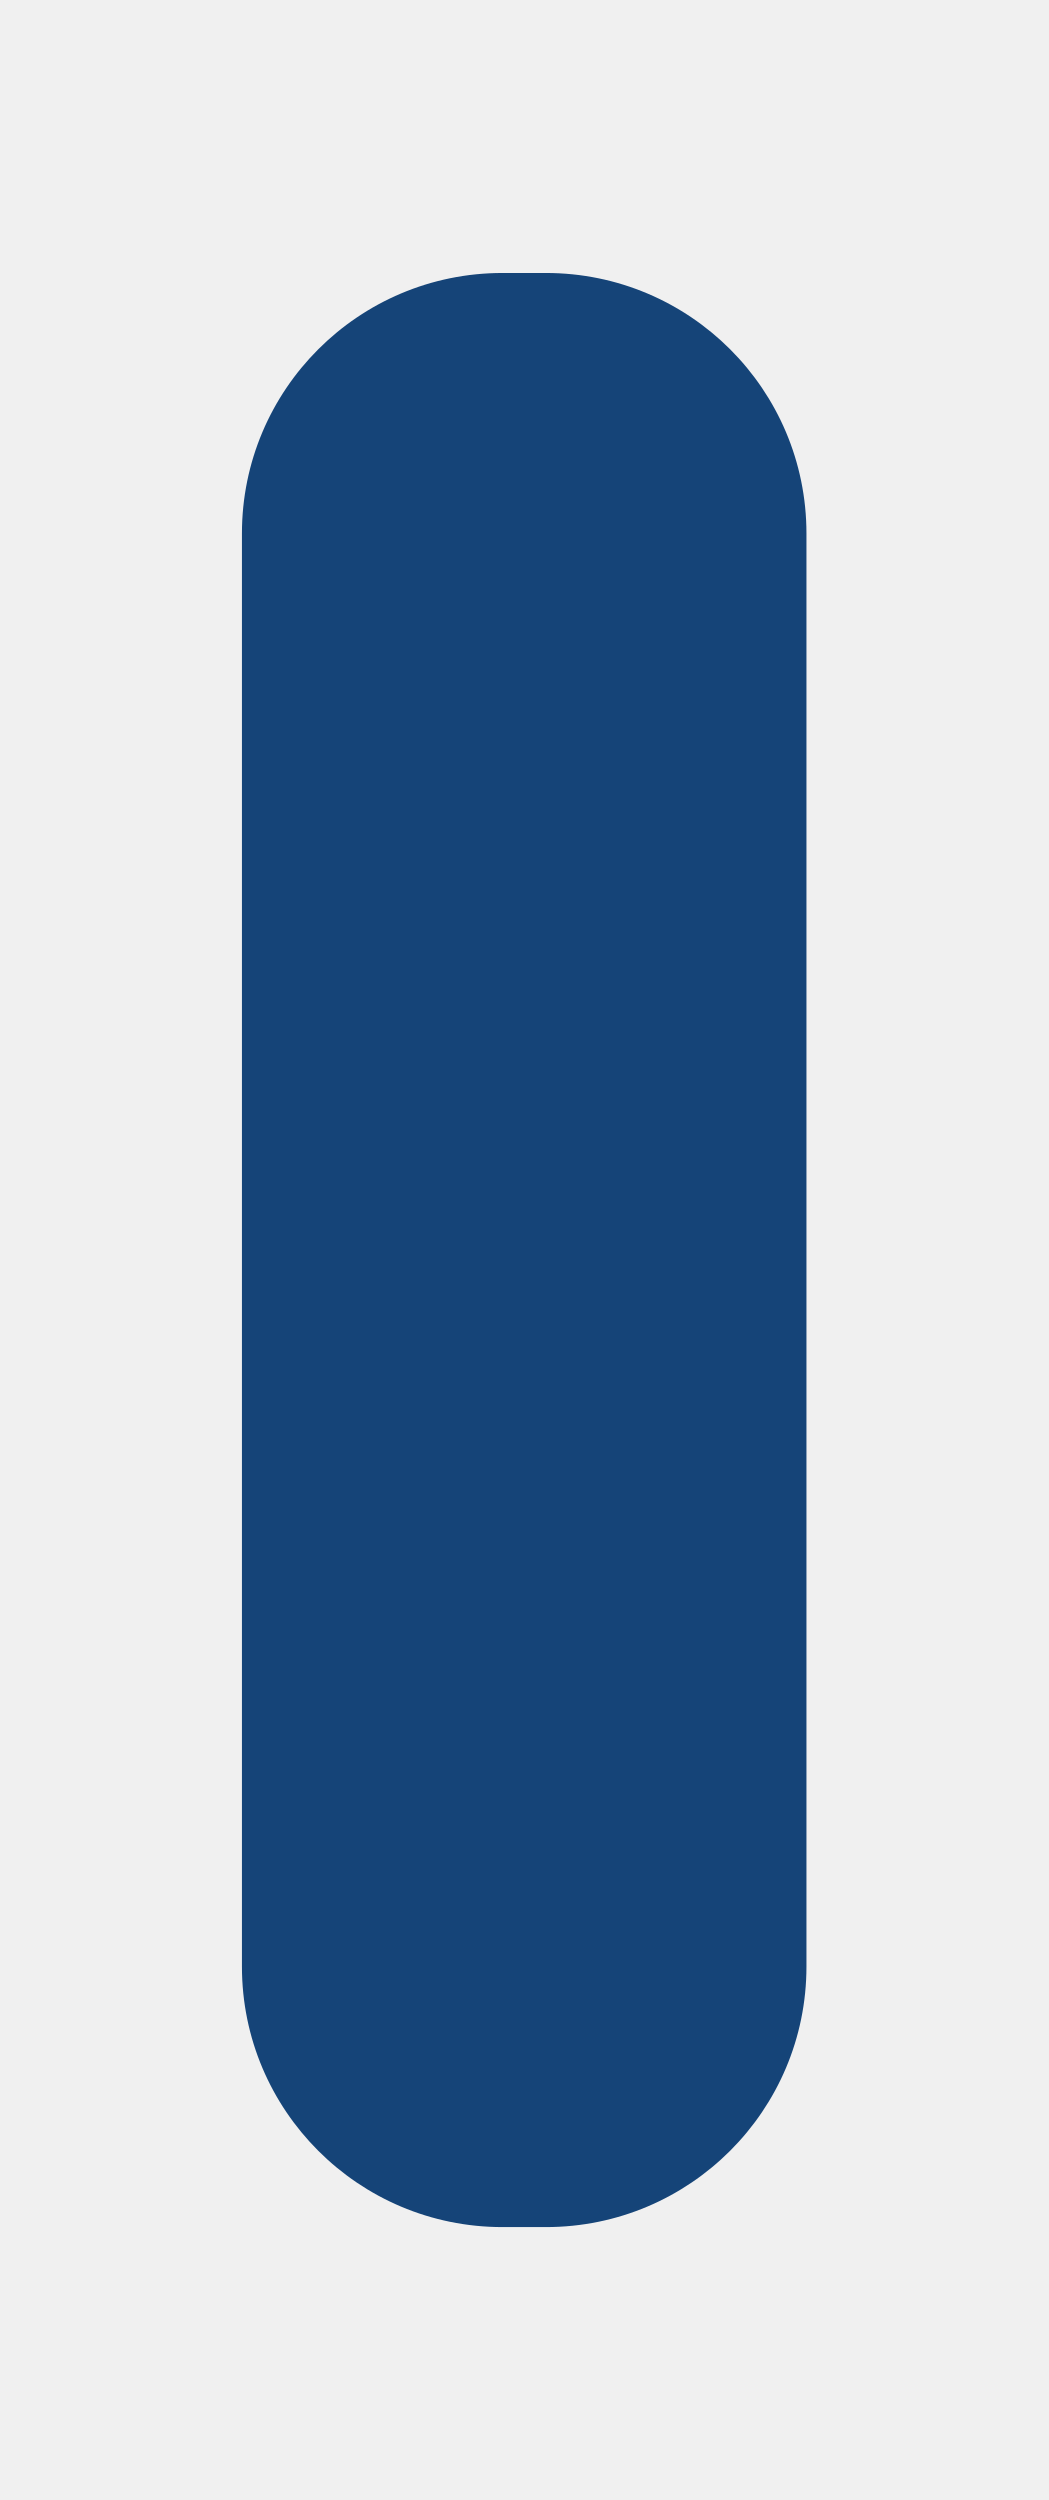
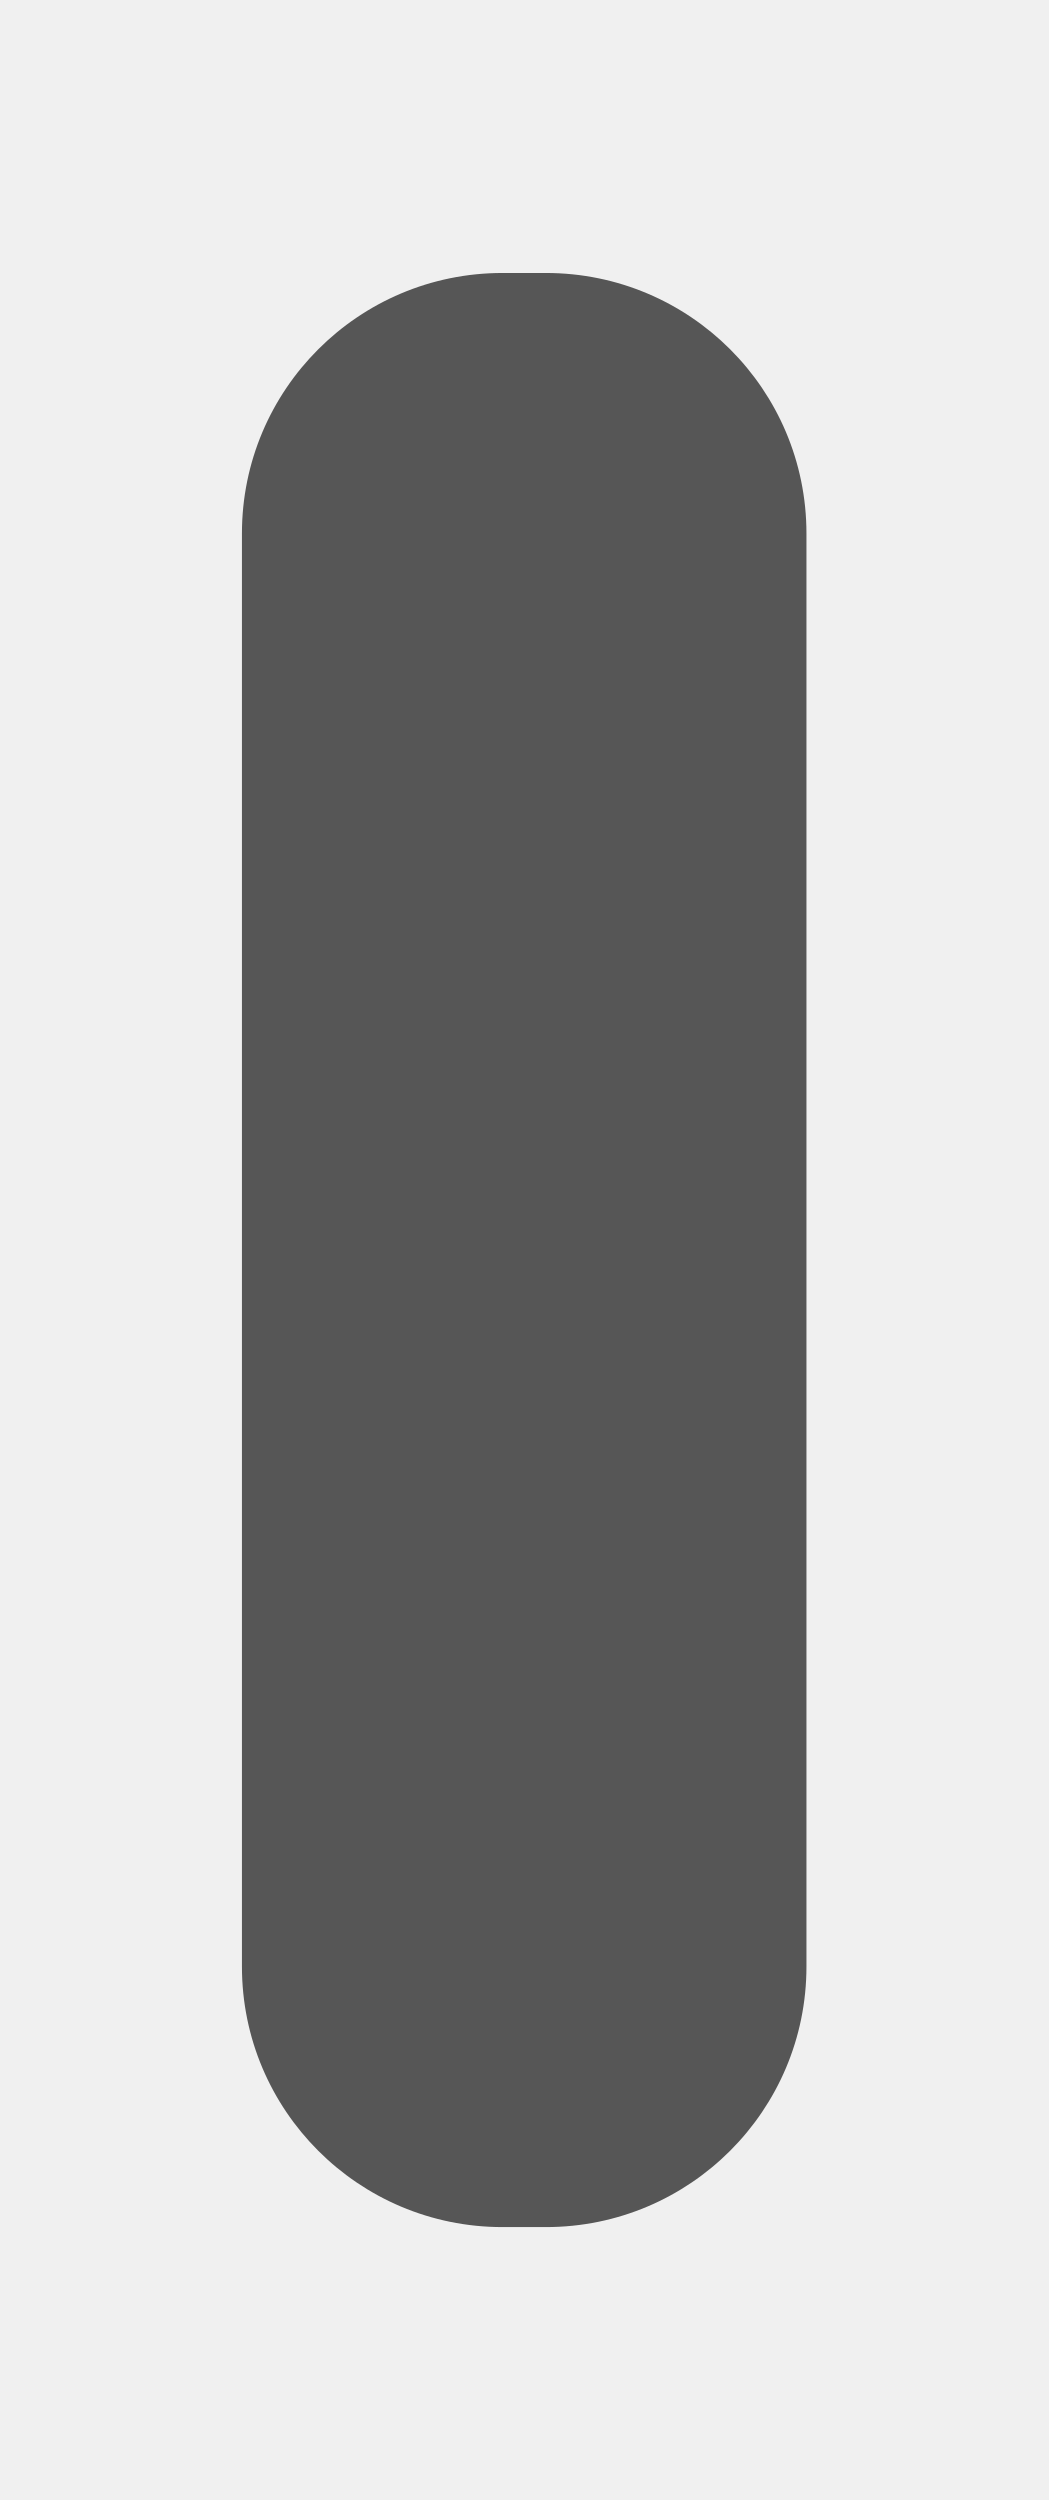
<svg xmlns="http://www.w3.org/2000/svg" xmlns:xlink="http://www.w3.org/1999/xlink" width="13" height="31" id="svg2" version="1.1">
  <defs id="defs4">
    <linearGradient id="linearGradient3900">
      <stop style="stop-color:#ffffff;stop-opacity:0.09;" offset="0" id="stop3902" />
      <stop id="stop3908" offset="0.8" style="stop-color:#ffffff;stop-opacity:0.06;" />
      <stop style="stop-color:#000000;stop-opacity:0.52;" offset="1" id="stop3904" />
    </linearGradient>
    <linearGradient id="linearGradient3818">
      <stop style="stop-color:#585858;stop-opacity:1;" offset="0" id="stop3820" />
      <stop id="stop3828" offset="0.5" style="stop-color:#2b2b2b;stop-opacity:1;" />
      <stop style="stop-color:#111111;stop-opacity:1;" offset="1" id="stop3822" />
    </linearGradient>
    <linearGradient id="linearGradient4347">
      <stop style="stop-color:#000000;stop-opacity:0;" offset="0" id="stop4349" />
      <stop style="stop-color:#000000;stop-opacity:1;" offset="1" id="stop4351" />
    </linearGradient>
    <linearGradient id="linearGradient4074">
      <stop style="stop-color:#ff57ff;stop-opacity:1;" offset="0" id="stop4076" />
      <stop style="stop-color:#ffffff;stop-opacity:0;" offset="1" id="stop4078" />
    </linearGradient>
    <linearGradient id="linearGradient4022">
      <stop style="stop-color:#434343;stop-opacity:1;" offset="0" id="stop4024" />
      <stop style="stop-color:#353535;stop-opacity:1;" offset="0.4" id="stop3830" />
      <stop style="stop-color:#151515;stop-opacity:1;" offset="1" id="stop4026" />
    </linearGradient>
    <linearGradient id="linearGradient3866">
      <stop style="stop-color:#000000;stop-opacity:1;" offset="0" id="stop3868" />
      <stop style="stop-color:#ffffff;stop-opacity:0.587;" offset="1" id="stop3870" />
    </linearGradient>
    <linearGradient id="linearGradient3858">
      <stop style="stop-color:#000000;stop-opacity:1;" offset="0" id="stop3860" />
      <stop style="stop-color:#ffffff;stop-opacity:0.5;" offset="1" id="stop3862" />
    </linearGradient>
    <linearGradient id="linearGradient3812">
      <stop style="stop-color:#ffffff;stop-opacity:1;" offset="0" id="stop3814" />
      <stop style="stop-color:#000000;stop-opacity:1;" offset="1" id="stop3816" />
    </linearGradient>
    <linearGradient id="linearGradient3760">
      <stop style="stop-color:#212121;stop-opacity:1;" offset="0" id="stop3762" />
      <stop id="stop3768" offset="0.4" style="stop-color:#666666;stop-opacity:1;" />
      <stop style="stop-color:#666666;stop-opacity:1;" offset="0.65" id="stop3770" />
      <stop style="stop-color:#363636;stop-opacity:1;" offset="1" id="stop3764" />
    </linearGradient>
    <linearGradient xlink:href="#linearGradient3760-4" id="linearGradient3766-6" x1="2" y1="1029.362" x2="13" y2="1029.362" gradientUnits="userSpaceOnUse" />
    <linearGradient id="linearGradient3760-4">
      <stop style="stop-color:#212121;stop-opacity:1;" offset="0" id="stop3762-3" />
      <stop id="stop3768-7" offset="0.4" style="stop-color:#666666;stop-opacity:1;" />
      <stop style="stop-color:#666666;stop-opacity:1;" offset="0.65" id="stop3770-4" />
      <stop style="stop-color:#363636;stop-opacity:1;" offset="1" id="stop3764-6" />
    </linearGradient>
    <linearGradient xlink:href="#linearGradient3812-0" id="linearGradient3818-1" x1="7.972" y1="1009.006" x2="7.972" y2="1049.531" gradientUnits="userSpaceOnUse" />
    <linearGradient id="linearGradient3812-0">
      <stop style="stop-color:#000000;stop-opacity:0;" offset="0" id="stop3814-1" />
      <stop style="stop-color:#000000;stop-opacity:1;" offset="1" id="stop3816-3" />
    </linearGradient>
    <linearGradient xlink:href="#linearGradient3760-3" id="linearGradient3766-2" x1="2" y1="1029.362" x2="13" y2="1029.362" gradientUnits="userSpaceOnUse" />
    <linearGradient id="linearGradient3760-3">
      <stop style="stop-color:#212121;stop-opacity:1;" offset="0" id="stop3762-39" />
      <stop id="stop3768-2" offset="0.4" style="stop-color:#666666;stop-opacity:1;" />
      <stop style="stop-color:#666666;stop-opacity:1;" offset="0.65" id="stop3770-3" />
      <stop style="stop-color:#363636;stop-opacity:1;" offset="1" id="stop3764-0" />
    </linearGradient>
    <linearGradient xlink:href="#linearGradient4022-2" id="linearGradient4028-7" x1="2" y1="1029.862" x2="11" y2="1029.862" gradientUnits="userSpaceOnUse" />
    <linearGradient id="linearGradient4022-2">
      <stop style="stop-color:#262626;stop-opacity:1;" offset="0" id="stop4024-0" />
      <stop id="stop4030-8" offset="0.3" style="stop-color:#555555;stop-opacity:1;" />
      <stop style="stop-color:#555555;stop-opacity:1;" offset="0.7" id="stop4032-5" />
      <stop style="stop-color:#262626;stop-opacity:1;" offset="1" id="stop4026-9" />
    </linearGradient>
    <linearGradient xlink:href="#linearGradient4074-7" id="linearGradient4080-6" x1="6.503" y1="1009.787" x2="6.503" y2="1049.845" gradientUnits="userSpaceOnUse" gradientTransform="matrix(0.7810456,0,0,0.9570624,1.373203,44.24326)" />
    <linearGradient id="linearGradient4074-7">
      <stop style="stop-color:#000000;stop-opacity:0;" offset="0" id="stop4076-9" />
      <stop style="stop-color:#000000;stop-opacity:1;" offset="1" id="stop4078-8" />
    </linearGradient>
    <linearGradient y2="1049.341" x2="6.542" y1="1008.997" x1="6.542" gradientTransform="matrix(1.258792,0,0,1.054939,-1.749302,-55.5163)" gradientUnits="userSpaceOnUse" id="linearGradient4097" xlink:href="#linearGradient4074-7" />
    <linearGradient xlink:href="#linearGradient4022-24" id="linearGradient4028-3" x1="2" y1="1029.862" x2="11" y2="1029.862" gradientUnits="userSpaceOnUse" />
    <linearGradient id="linearGradient4022-24">
      <stop style="stop-color:#262626;stop-opacity:1;" offset="0" id="stop4024-00" />
      <stop id="stop4030-0" offset="0.35" style="stop-color:#555555;stop-opacity:1;" />
      <stop style="stop-color:#555555;stop-opacity:1;" offset="0.65" id="stop4032-1" />
      <stop style="stop-color:#262626;stop-opacity:1;" offset="1" id="stop4026-2" />
    </linearGradient>
    <linearGradient xlink:href="#linearGradient4074" id="linearGradient3939" gradientUnits="userSpaceOnUse" gradientTransform="matrix(1.236189,0,0,1.000251,-20.43599,-2.363224)" x1="6.503" y1="1009.787" x2="8.703" y2="1012.712" />
    <linearGradient xlink:href="#linearGradient4347" id="linearGradient3942" gradientUnits="userSpaceOnUse" gradientTransform="matrix(1.183136,0,0,1,-29.8469,-2.395415)" x1="4.686" y1="1045.085" x2="6.589" y2="1050.248" />
    <linearGradient xlink:href="#linearGradient4022-22" id="linearGradient3945-7" gradientUnits="userSpaceOnUse" gradientTransform="matrix(1.603523,0,0,1.121995,-3.922895,-125.6373)" x1="2" y1="1029.862" x2="11" y2="1029.862" />
    <linearGradient id="linearGradient4022-22">
      <stop style="stop-color:#2b2b2b;stop-opacity:1;" offset="0" id="stop4024-7" />
      <stop style="stop-color:#323232;stop-opacity:1;" offset="1" id="stop4026-5" />
    </linearGradient>
    <linearGradient y2="1029.862" x2="11" y1="1029.862" x1="2" gradientTransform="matrix(1.603523,0,0,1.121995,-3.922894,-125.6372)" gradientUnits="userSpaceOnUse" id="linearGradient3837" xlink:href="#linearGradient4022-22" />
    <linearGradient y2="1029.862" x2="11" y1="1029.862" x1="2" gradientTransform="matrix(1.603523,0,0,1.121995,-3.922894,-125.6372)" gradientUnits="userSpaceOnUse" id="linearGradient3837-6" xlink:href="#linearGradient4022-22-0" />
    <linearGradient id="linearGradient4022-22-0">
      <stop style="stop-color:#154478;stop-opacity:1;" offset="0" id="stop4024-7-5" />
      <stop style="stop-color:#113660;stop-opacity:1;" offset="0.4" id="stop3830-7-2" />
      <stop id="stop3858-0" offset="0.6" style="stop-color:#113660;stop-opacity:1;" />
      <stop style="stop-color:#0d2948;stop-opacity:1;" offset="1" id="stop4026-5-5" />
    </linearGradient>
    <linearGradient xlink:href="#linearGradient3900" id="linearGradient3906" x1="23.676" y1="1027.065" x2="30.015" y2="1028.754" gradientUnits="userSpaceOnUse" gradientTransform="translate(-36.67521,-2056.927)" />
    <linearGradient y2="1029.862" x2="11" y1="1029.862" x1="2" gradientTransform="matrix(1.603523,0,0,1.121995,-3.922894,-125.6372)" gradientUnits="userSpaceOnUse" id="linearGradient3837-9" xlink:href="#linearGradient4022-22-1" />
    <linearGradient id="linearGradient4022-22-1">
      <stop style="stop-color:#ffffff;stop-opacity:0;" offset="0" id="stop4024-7-2" />
      <stop style="stop-color:#ffffff;stop-opacity:0.05;" offset="1" id="stop4026-5-0" />
    </linearGradient>
    <linearGradient y2="1050.179" x2="6.329" y1="1009.712" x1="6.329" gradientTransform="matrix(1.603523,0,0,1.121995,-3.922895,-124.9805)" gradientUnits="userSpaceOnUse" id="linearGradient3978" xlink:href="#linearGradient4022-22-1" />
    <linearGradient xlink:href="#linearGradient4022-22" id="linearGradient3863" gradientUnits="userSpaceOnUse" gradientTransform="matrix(1.603523,0,0,1.121995,-3.922894,-125.6372)" x1="2" y1="1029.862" x2="11" y2="1029.862" />
    <linearGradient xlink:href="#linearGradient4022-22-1" id="linearGradient3865" gradientUnits="userSpaceOnUse" gradientTransform="matrix(1.603523,0,0,1.121995,-3.922895,-124.9805)" x1="6.329" y1="1009.712" x2="6.329" y2="1050.179" />
    <linearGradient xlink:href="#linearGradient3900" id="linearGradient3867" gradientUnits="userSpaceOnUse" gradientTransform="translate(-36.67521,-2056.927)" x1="23.676" y1="1027.065" x2="30.015" y2="1028.754" />
    <linearGradient xlink:href="#linearGradient4022-22" id="linearGradient3880" gradientUnits="userSpaceOnUse" gradientTransform="matrix(1.603523,0,0,1.121995,-3.922894,-125.6372)" x1="2" y1="1029.862" x2="11" y2="1029.862" />
    <linearGradient xlink:href="#linearGradient4022-22-1" id="linearGradient3882" gradientUnits="userSpaceOnUse" gradientTransform="matrix(1.603523,0,0,1.121995,-3.922895,-124.9805)" x1="6.329" y1="1009.712" x2="6.329" y2="1050.179" />
    <linearGradient xlink:href="#linearGradient3900" id="linearGradient3884" gradientUnits="userSpaceOnUse" gradientTransform="translate(-36.67521,-2056.927)" x1="23.676" y1="1027.065" x2="30.015" y2="1028.754" />
    <linearGradient xlink:href="#linearGradient3900" id="linearGradient3887" gradientUnits="userSpaceOnUse" gradientTransform="translate(-36.67521,-2056.927)" x1="23.676" y1="1027.065" x2="30.015" y2="1028.754" />
    <linearGradient xlink:href="#linearGradient4022-22-1" id="linearGradient3890" gradientUnits="userSpaceOnUse" gradientTransform="matrix(1.603523,0,0,1.121995,-3.922895,-125.6372)" x1="2.446" y1="1027.634" x2="10.554" y2="1027.634" />
    <linearGradient xlink:href="#linearGradient4022-22" id="linearGradient3893" gradientUnits="userSpaceOnUse" gradientTransform="matrix(1.603523,0,0,1.121995,-3.922894,-125.6372)" x1="2" y1="1029.862" x2="11" y2="1029.862" />
    <linearGradient xlink:href="#linearGradient4022-22" id="linearGradient3885" gradientUnits="userSpaceOnUse" gradientTransform="matrix(1.603523,0,0,1.121995,-3.922894,-125.6372)" x1="2" y1="1029.862" x2="11" y2="1029.862" />
    <linearGradient xlink:href="#linearGradient4022-22-1" id="linearGradient3888" gradientUnits="userSpaceOnUse" gradientTransform="matrix(1.603523,0,0,1.121995,-3.922895,-125.6372)" x1="2.446" y1="1027.634" x2="10.554" y2="1027.634" />
    <linearGradient xlink:href="#linearGradient3900" id="linearGradient3891" gradientUnits="userSpaceOnUse" gradientTransform="translate(-36.67521,-2056.927)" x1="23.676" y1="1027.065" x2="30.015" y2="1028.754" />
    <linearGradient xlink:href="#linearGradient4022-22-1" id="linearGradient3260" gradientUnits="userSpaceOnUse" gradientTransform="matrix(1.603523,0,0,1.121995,-35.92289,-123.6372)" x1="2.446" y1="1027.634" x2="10.554" y2="1027.634" />
  </defs>
  <g id="layer1" transform="translate(0,-1021.362)">
    <rect style="opacity:0.002;fill:#ffffff;fill-opacity:1;stroke:none" id="rect4020" width="13" height="45" x="0" y="1007.362" rx="2.055" ry="1.924" />
-     <rect style="fill:#154478;fill-opacity:1;stroke:none" id="rect4020-2" width="7" height="24.231" x="3" y="1024.747" rx="3.231" ry="3.231" />
+     <rect style="fill:#565656;fill-opacity:1;stroke:none" id="rect4020-2" width="7" height="24.231" x="3" y="1024.747" rx="3.231" ry="3.231" />
    <rect style="fill:url(#linearGradient3260);fill-opacity:1;stroke:none" id="rect4020-2-1" width="13" height="45" x="-32" y="1009.362" rx="6.5" ry="6.5" />
  </g>
</svg>
